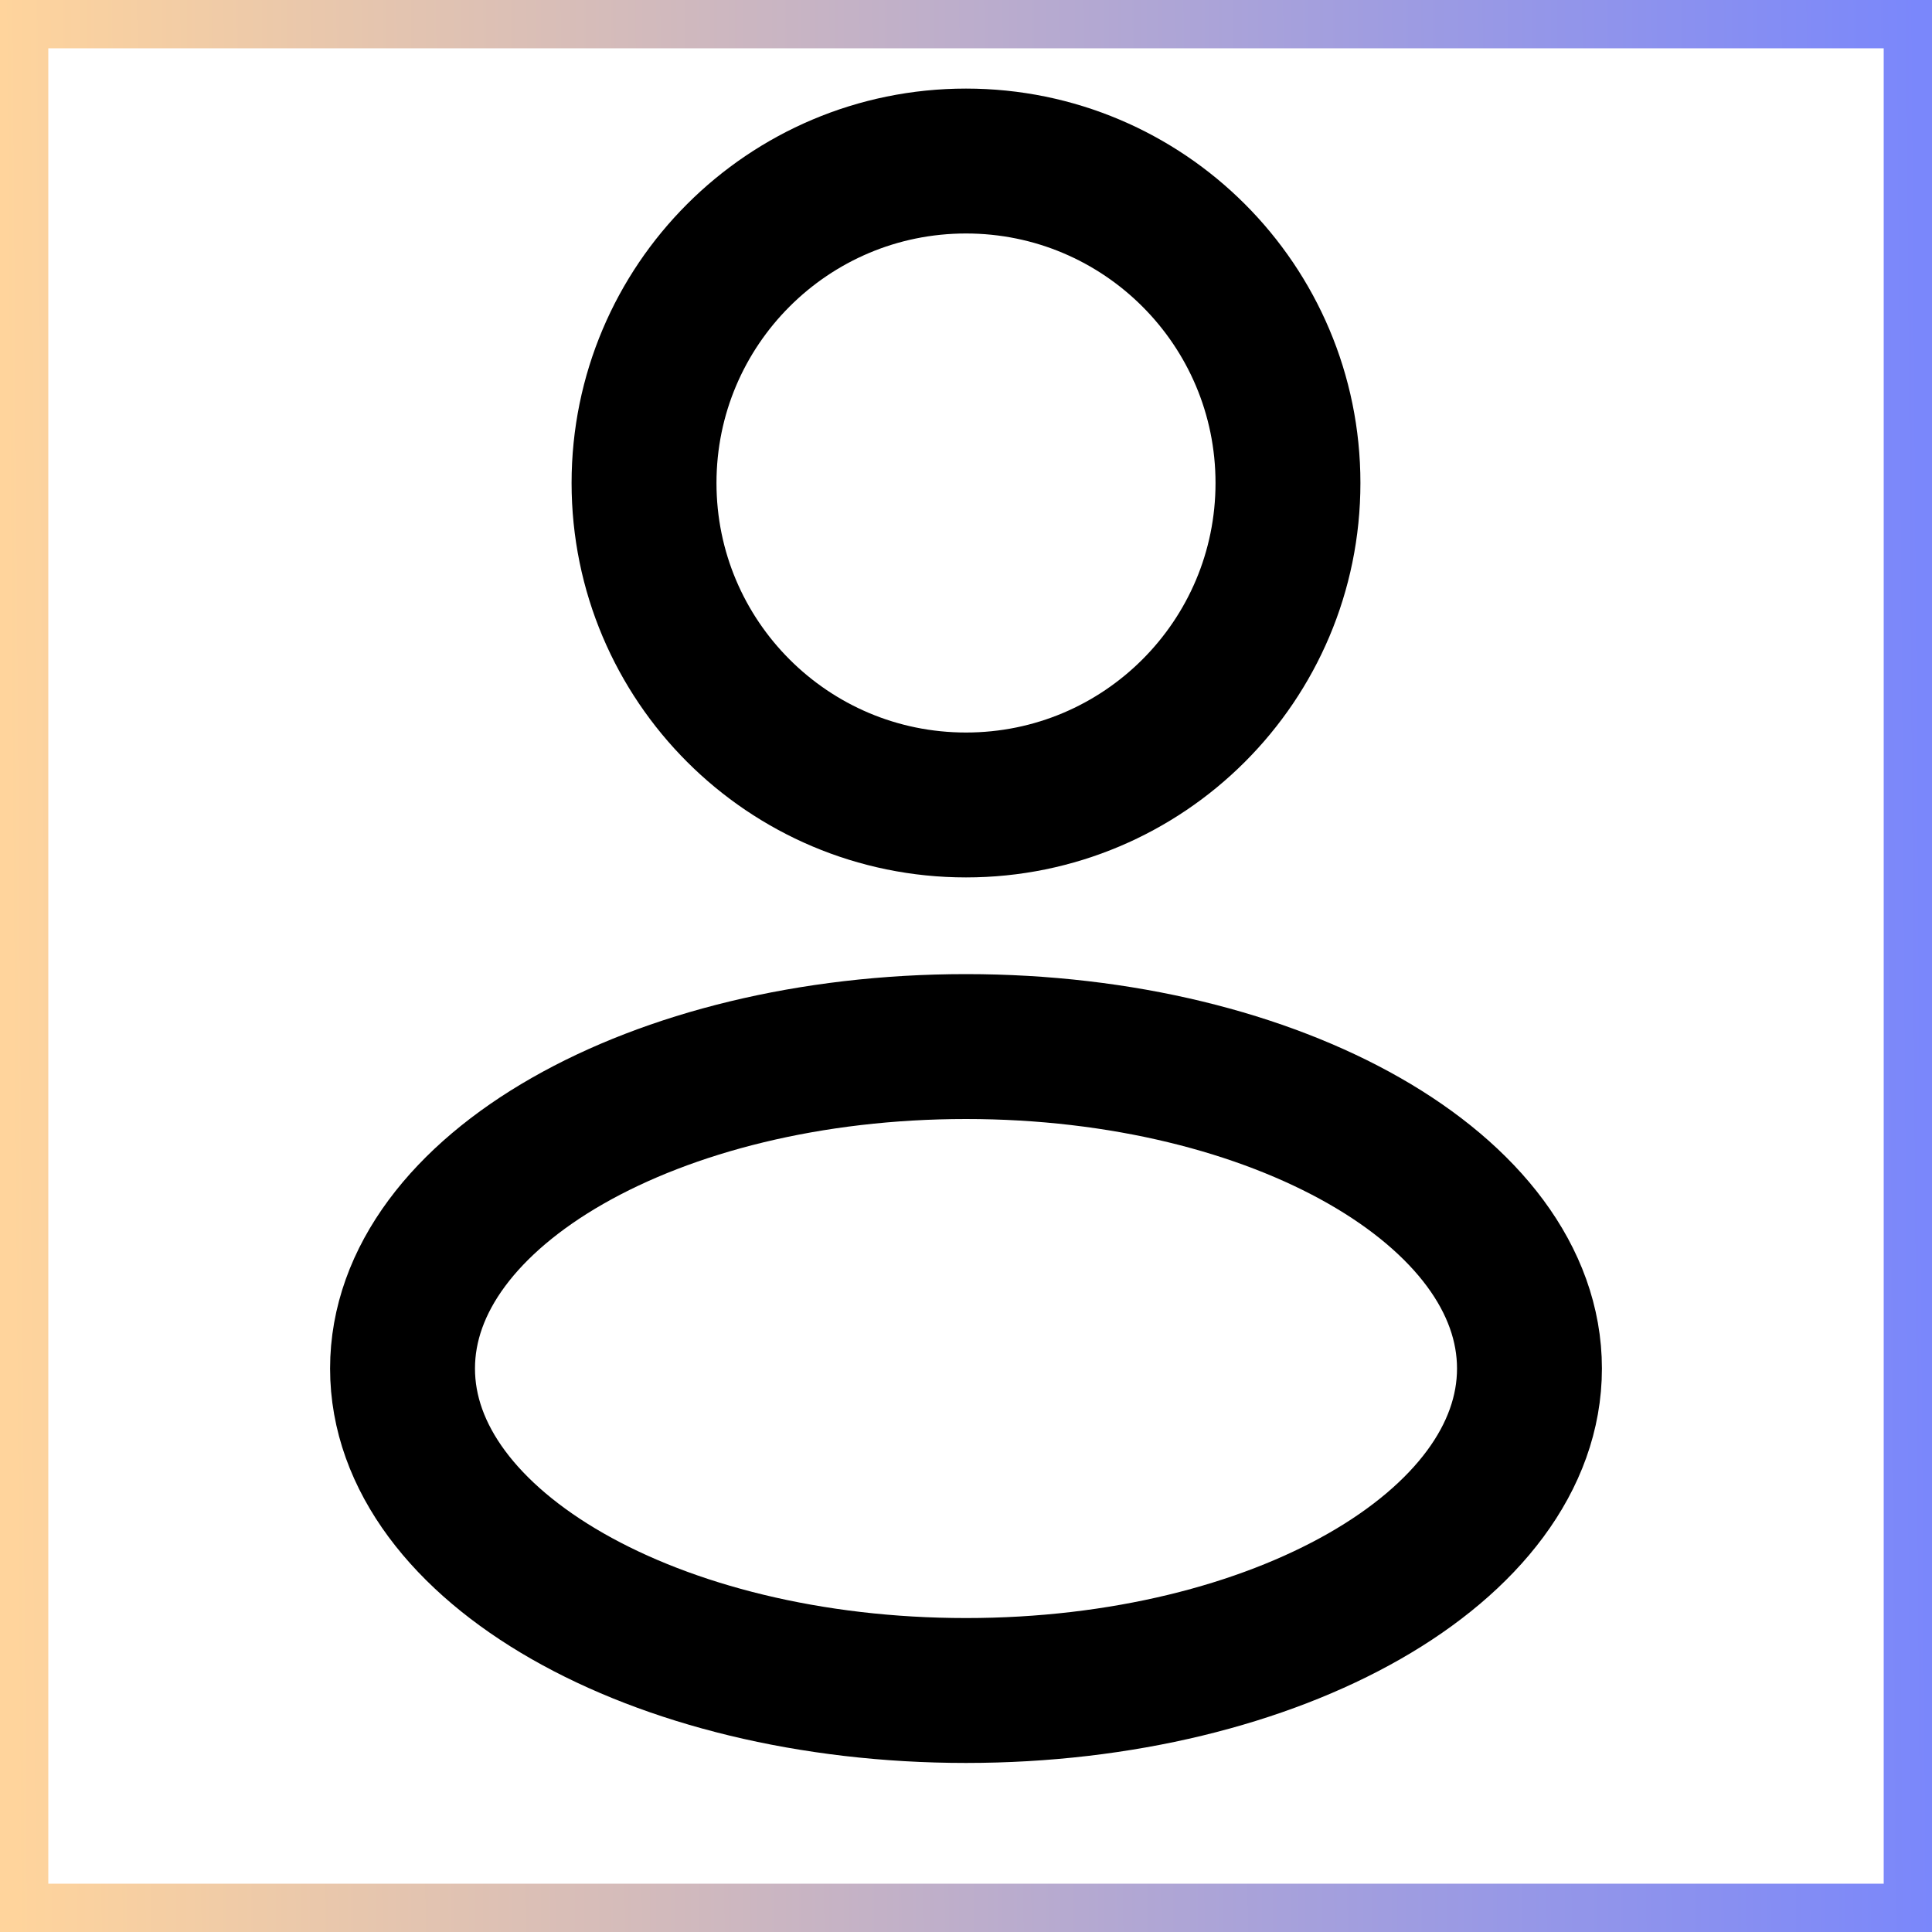
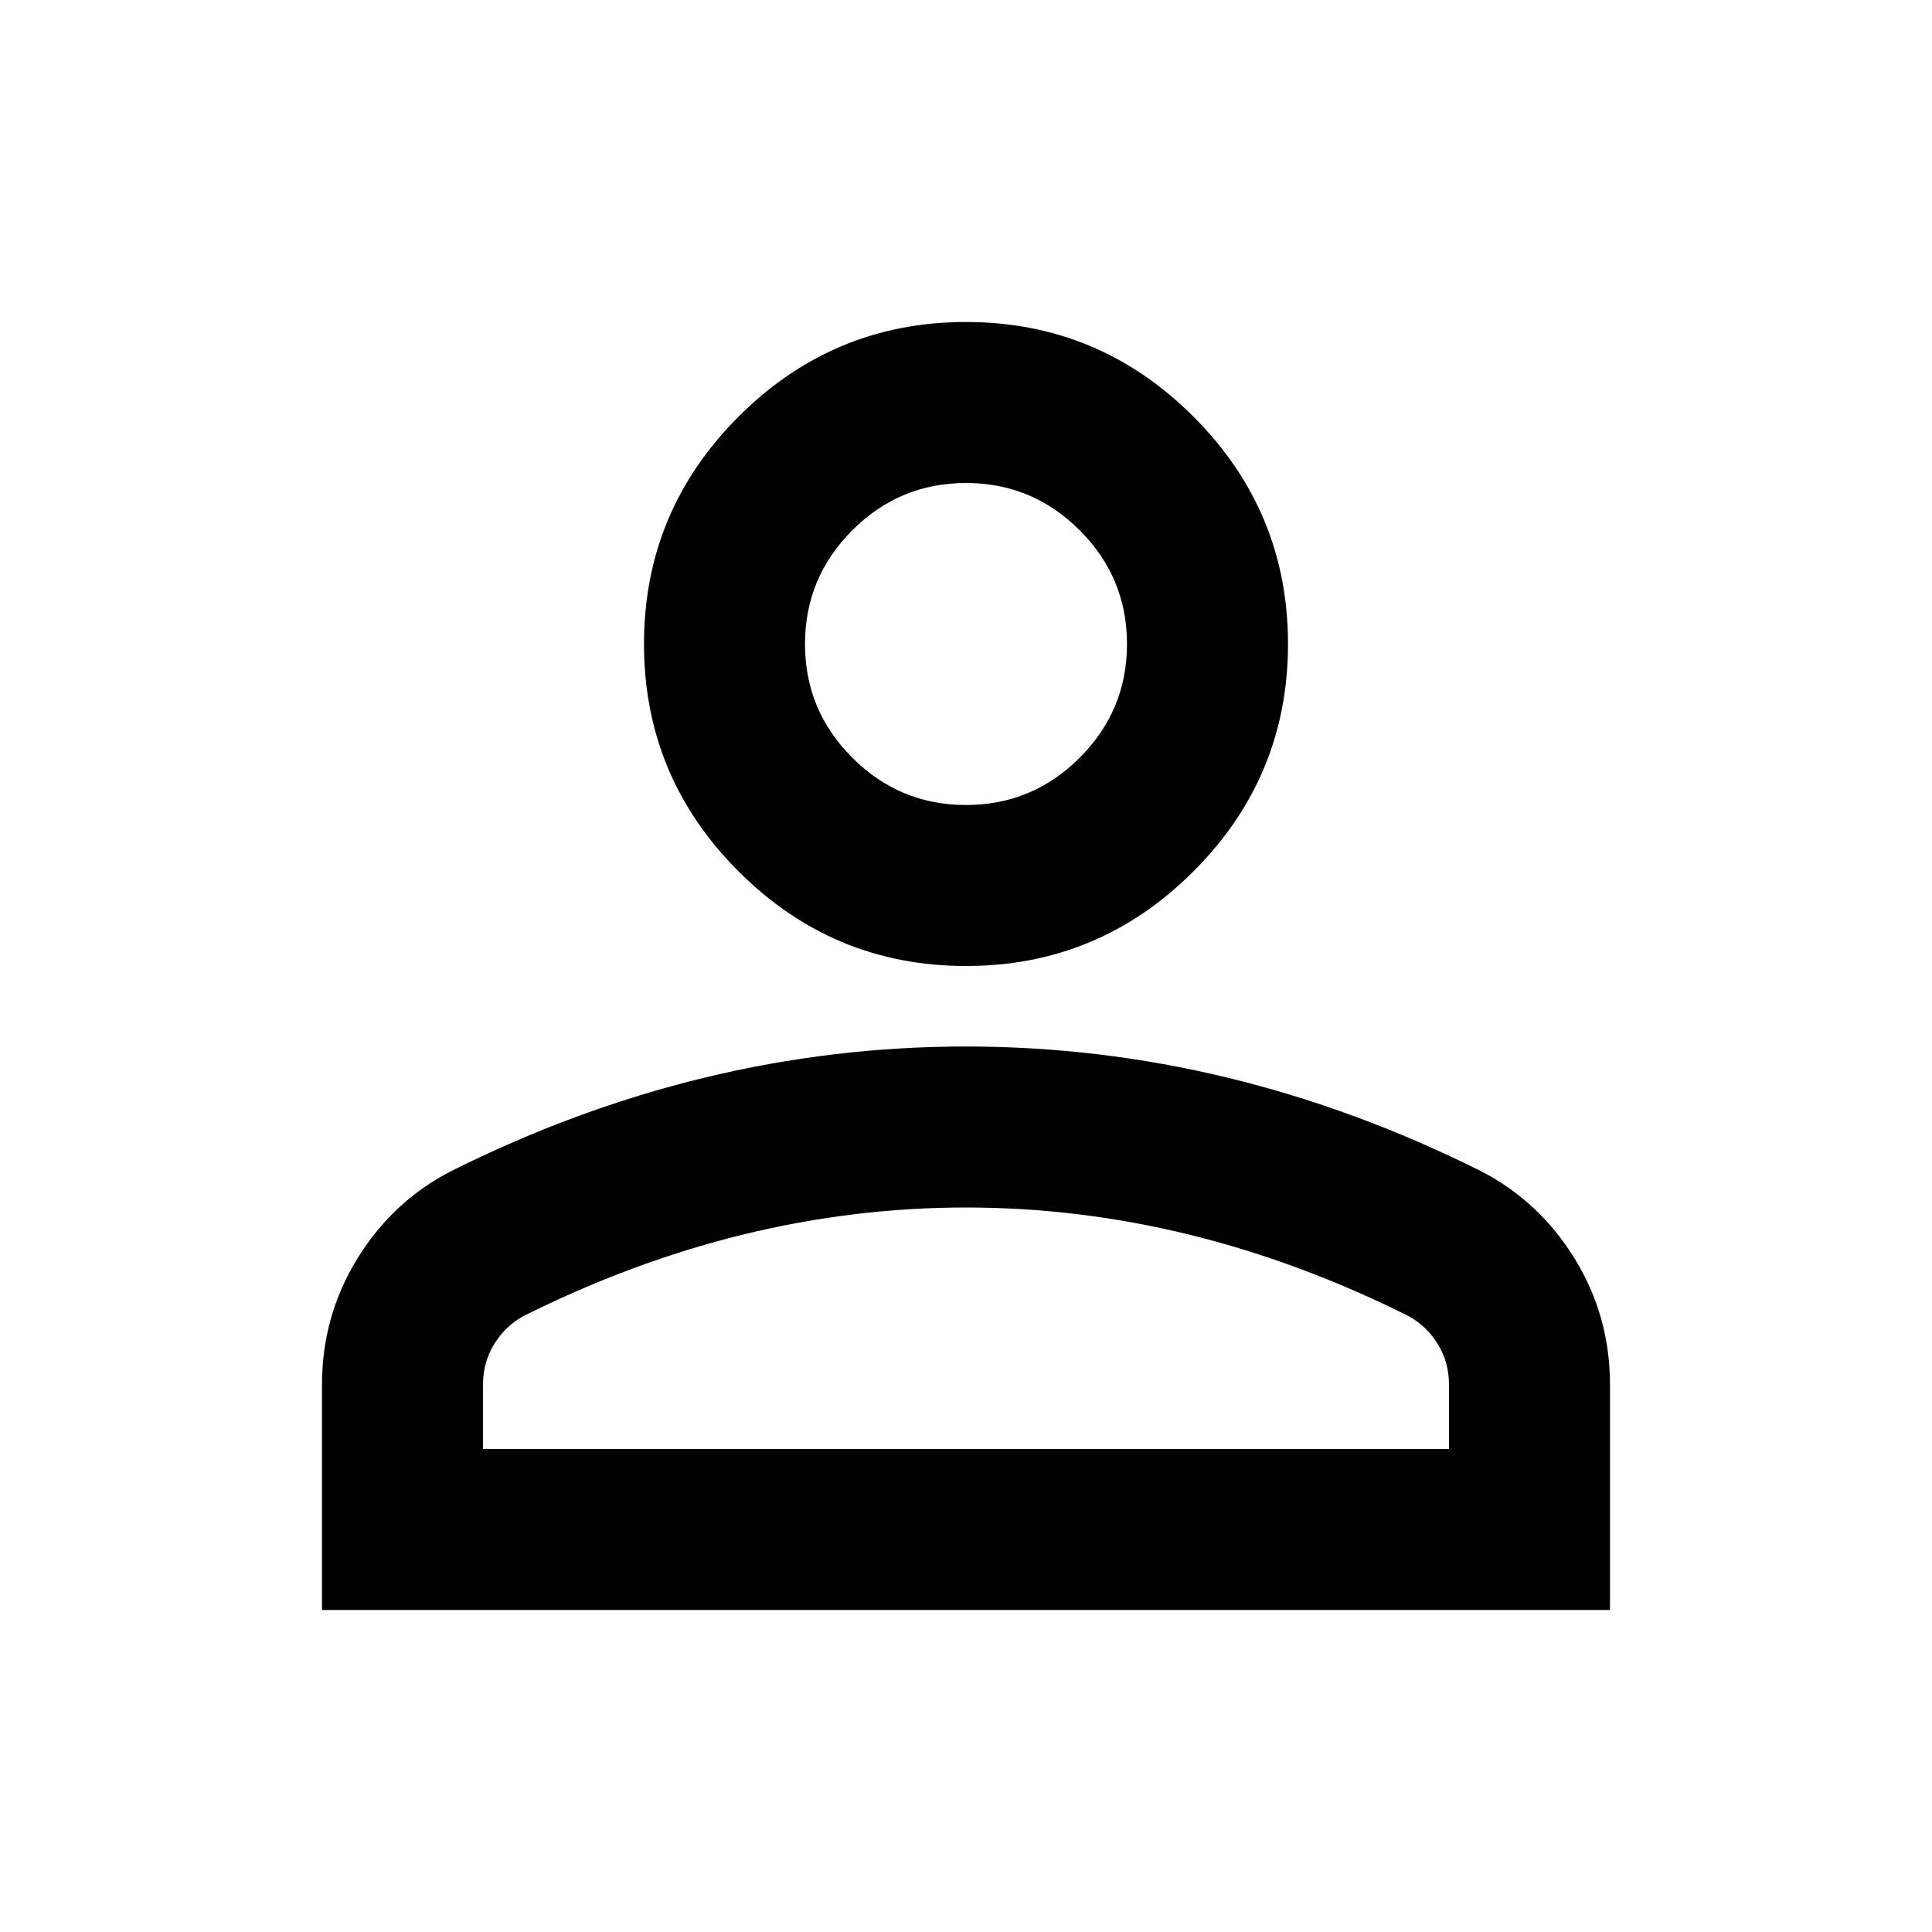
- <svg xmlns="http://www.w3.org/2000/svg" width="20" height="20" viewBox="0 0 20 20" fill="none">
-   <rect width="20" height="20" stroke="url(#paint0_linear_19207_1546)" />
-   <circle cx="10" cy="5" r="3.333" stroke="black" stroke-width="1.5" />
-   <ellipse cx="10" cy="14.167" rx="5.833" ry="3.333" stroke="black" stroke-width="1.5" />
-   <defs>
-     <linearGradient id="paint0_linear_19207_1546" x1="19.92" y1="8.699" x2="0.072" y2="8.849" gradientUnits="userSpaceOnUse">
-       <stop stop-color="#7A87FB" />
-       <stop offset="1" stop-color="#FFD49C" />
-     </linearGradient>
-   </defs>
+ <svg xmlns="http://www.w3.org/2000/svg" height="24px" viewBox="0 -960 960 960" width="24px" fill="black">
+   <path d="M480-480q-66 0-113-47t-47-113q0-66 47-113t113-47q66 0 113 47t47 113q0 66-47 113t-113 47ZM160-160v-112q0-34 17.5-62.5T224-378q62-31 126-46.5T480-440q66 0 130 15.5T736-378q29 15 46.5 43.5T800-272v112H160Zm80-80h480v-32q0-11-5.5-20T700-306q-54-27-109-40.5T480-360q-56 0-111 13.5T260-306q-9 5-14.5 14t-5.5 20v32Zm240-320q33 0 56.5-23.5T560-640q0-33-23.5-56.5T480-720q-33 0-56.5 23.5T400-640q0 33 23.5 56.5T480-560Zm0-80Zm0 400Z" />
</svg>
